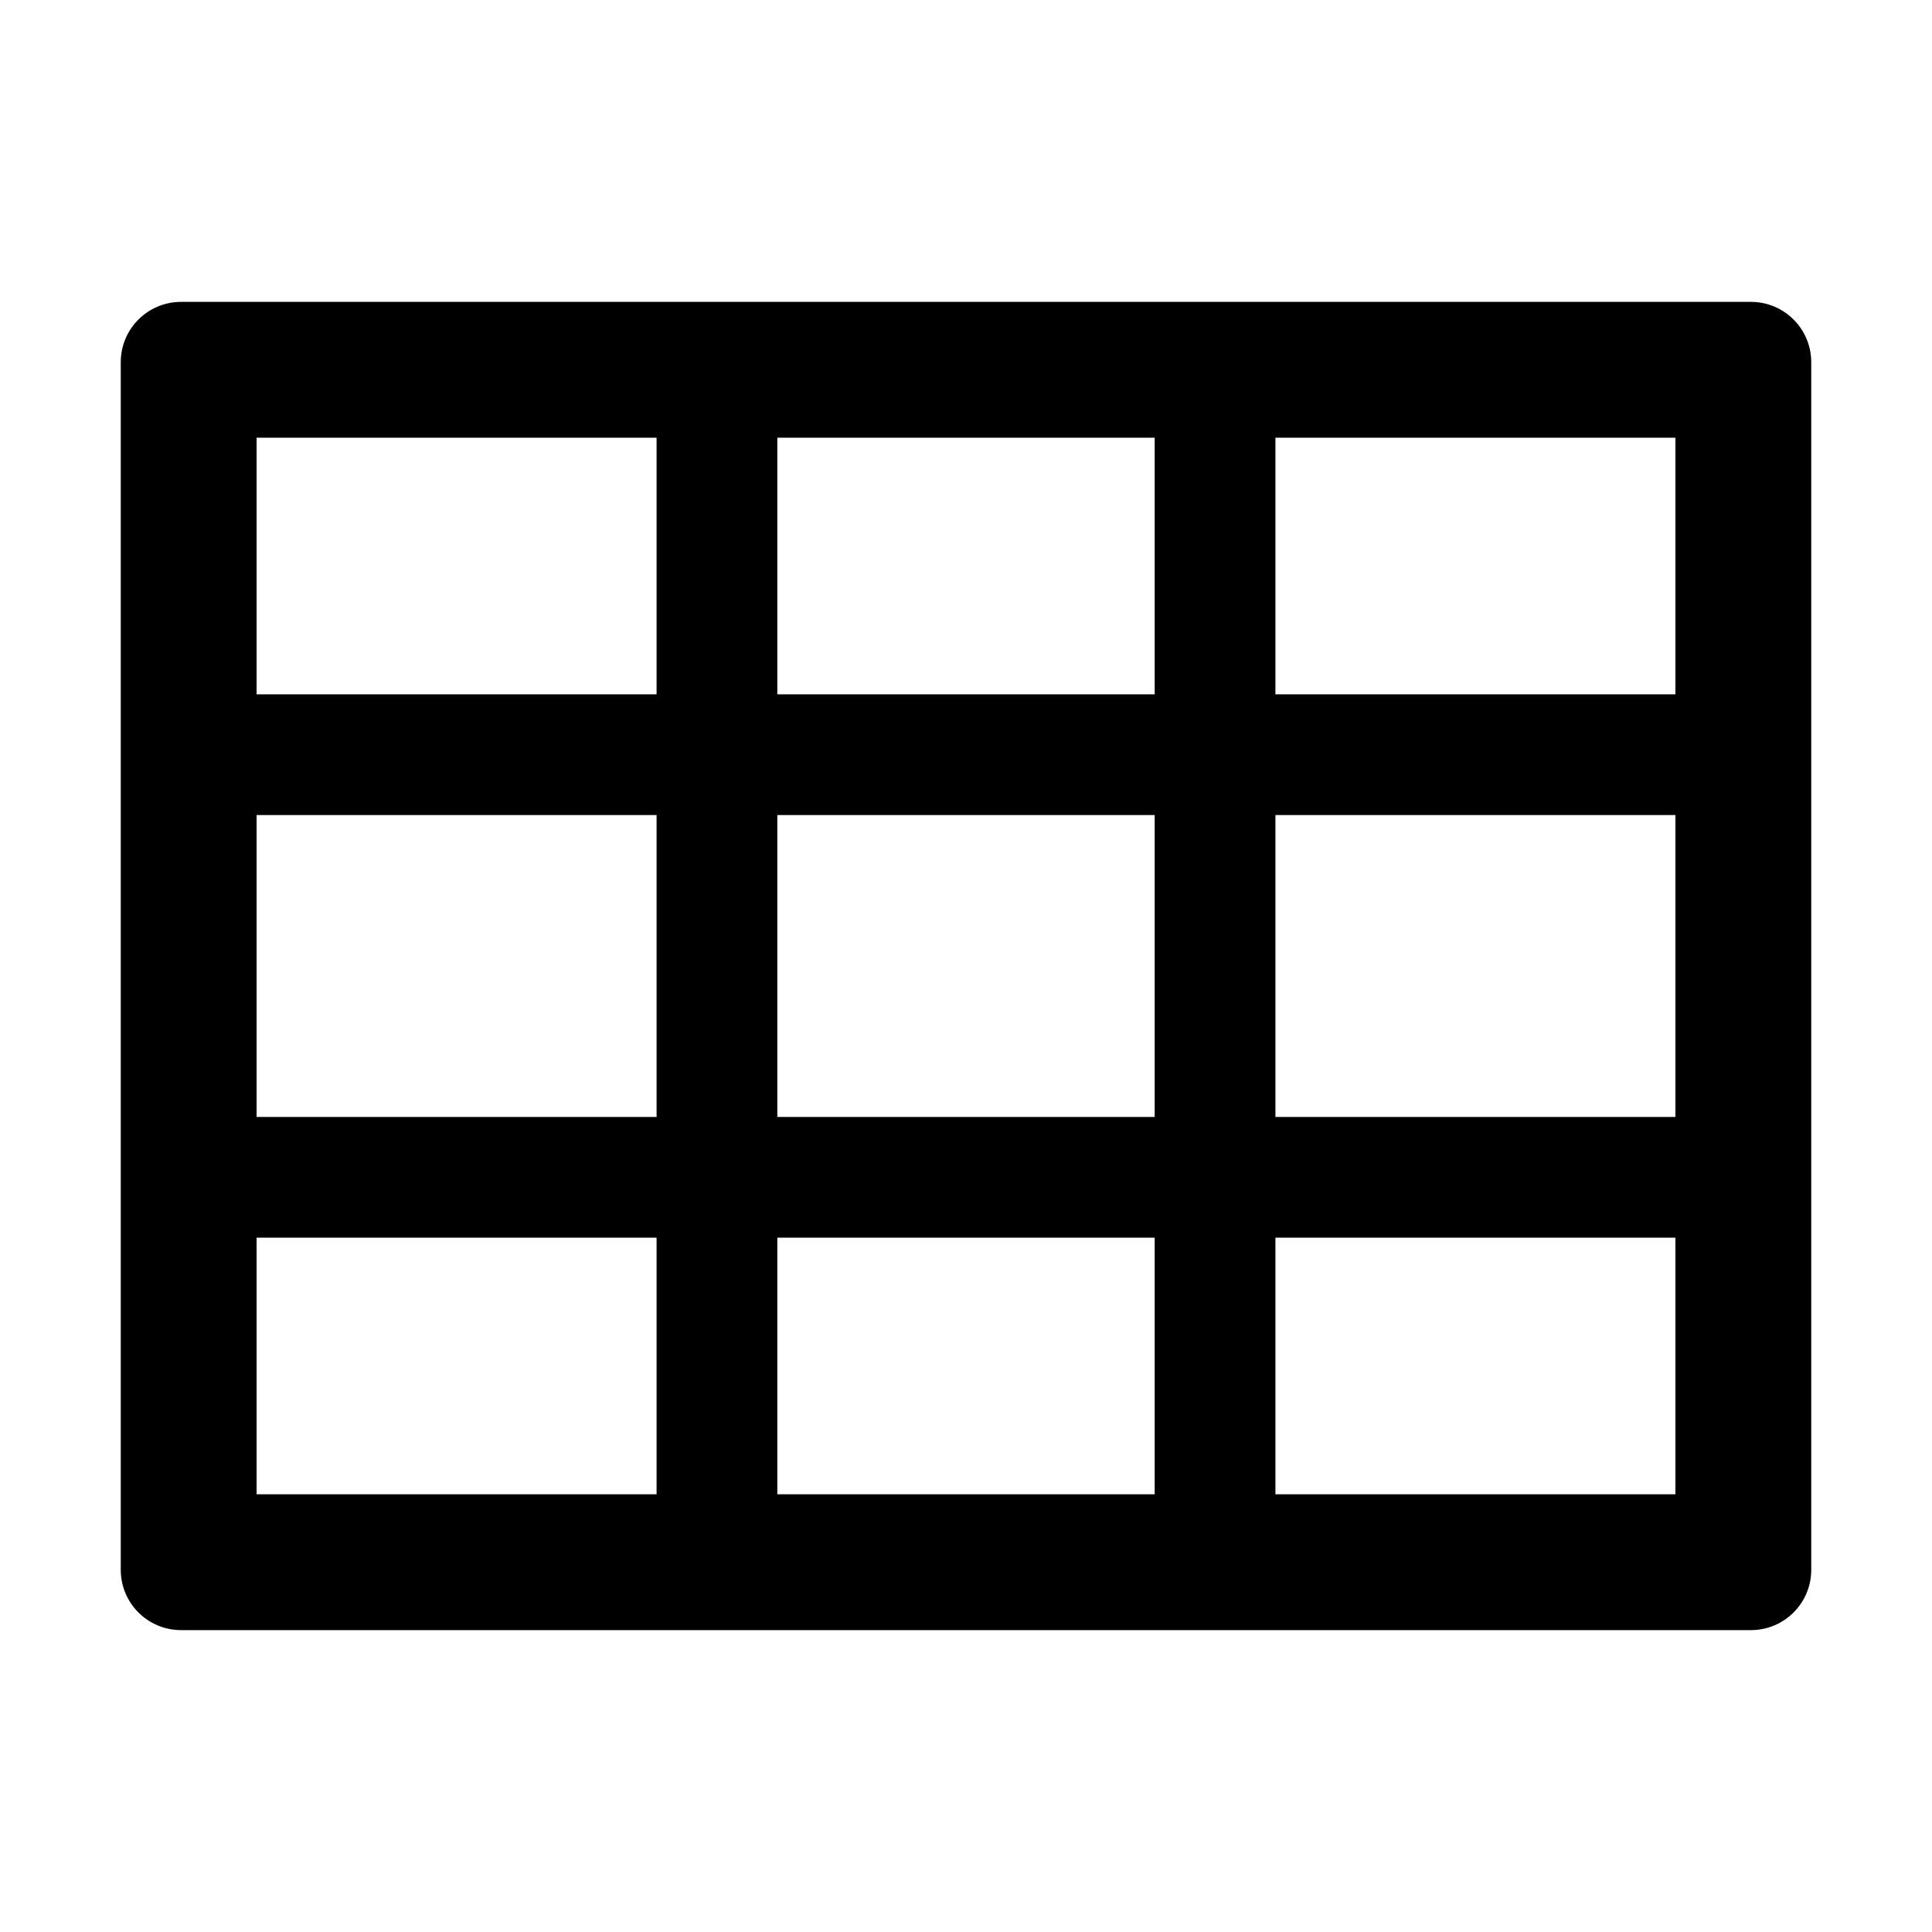
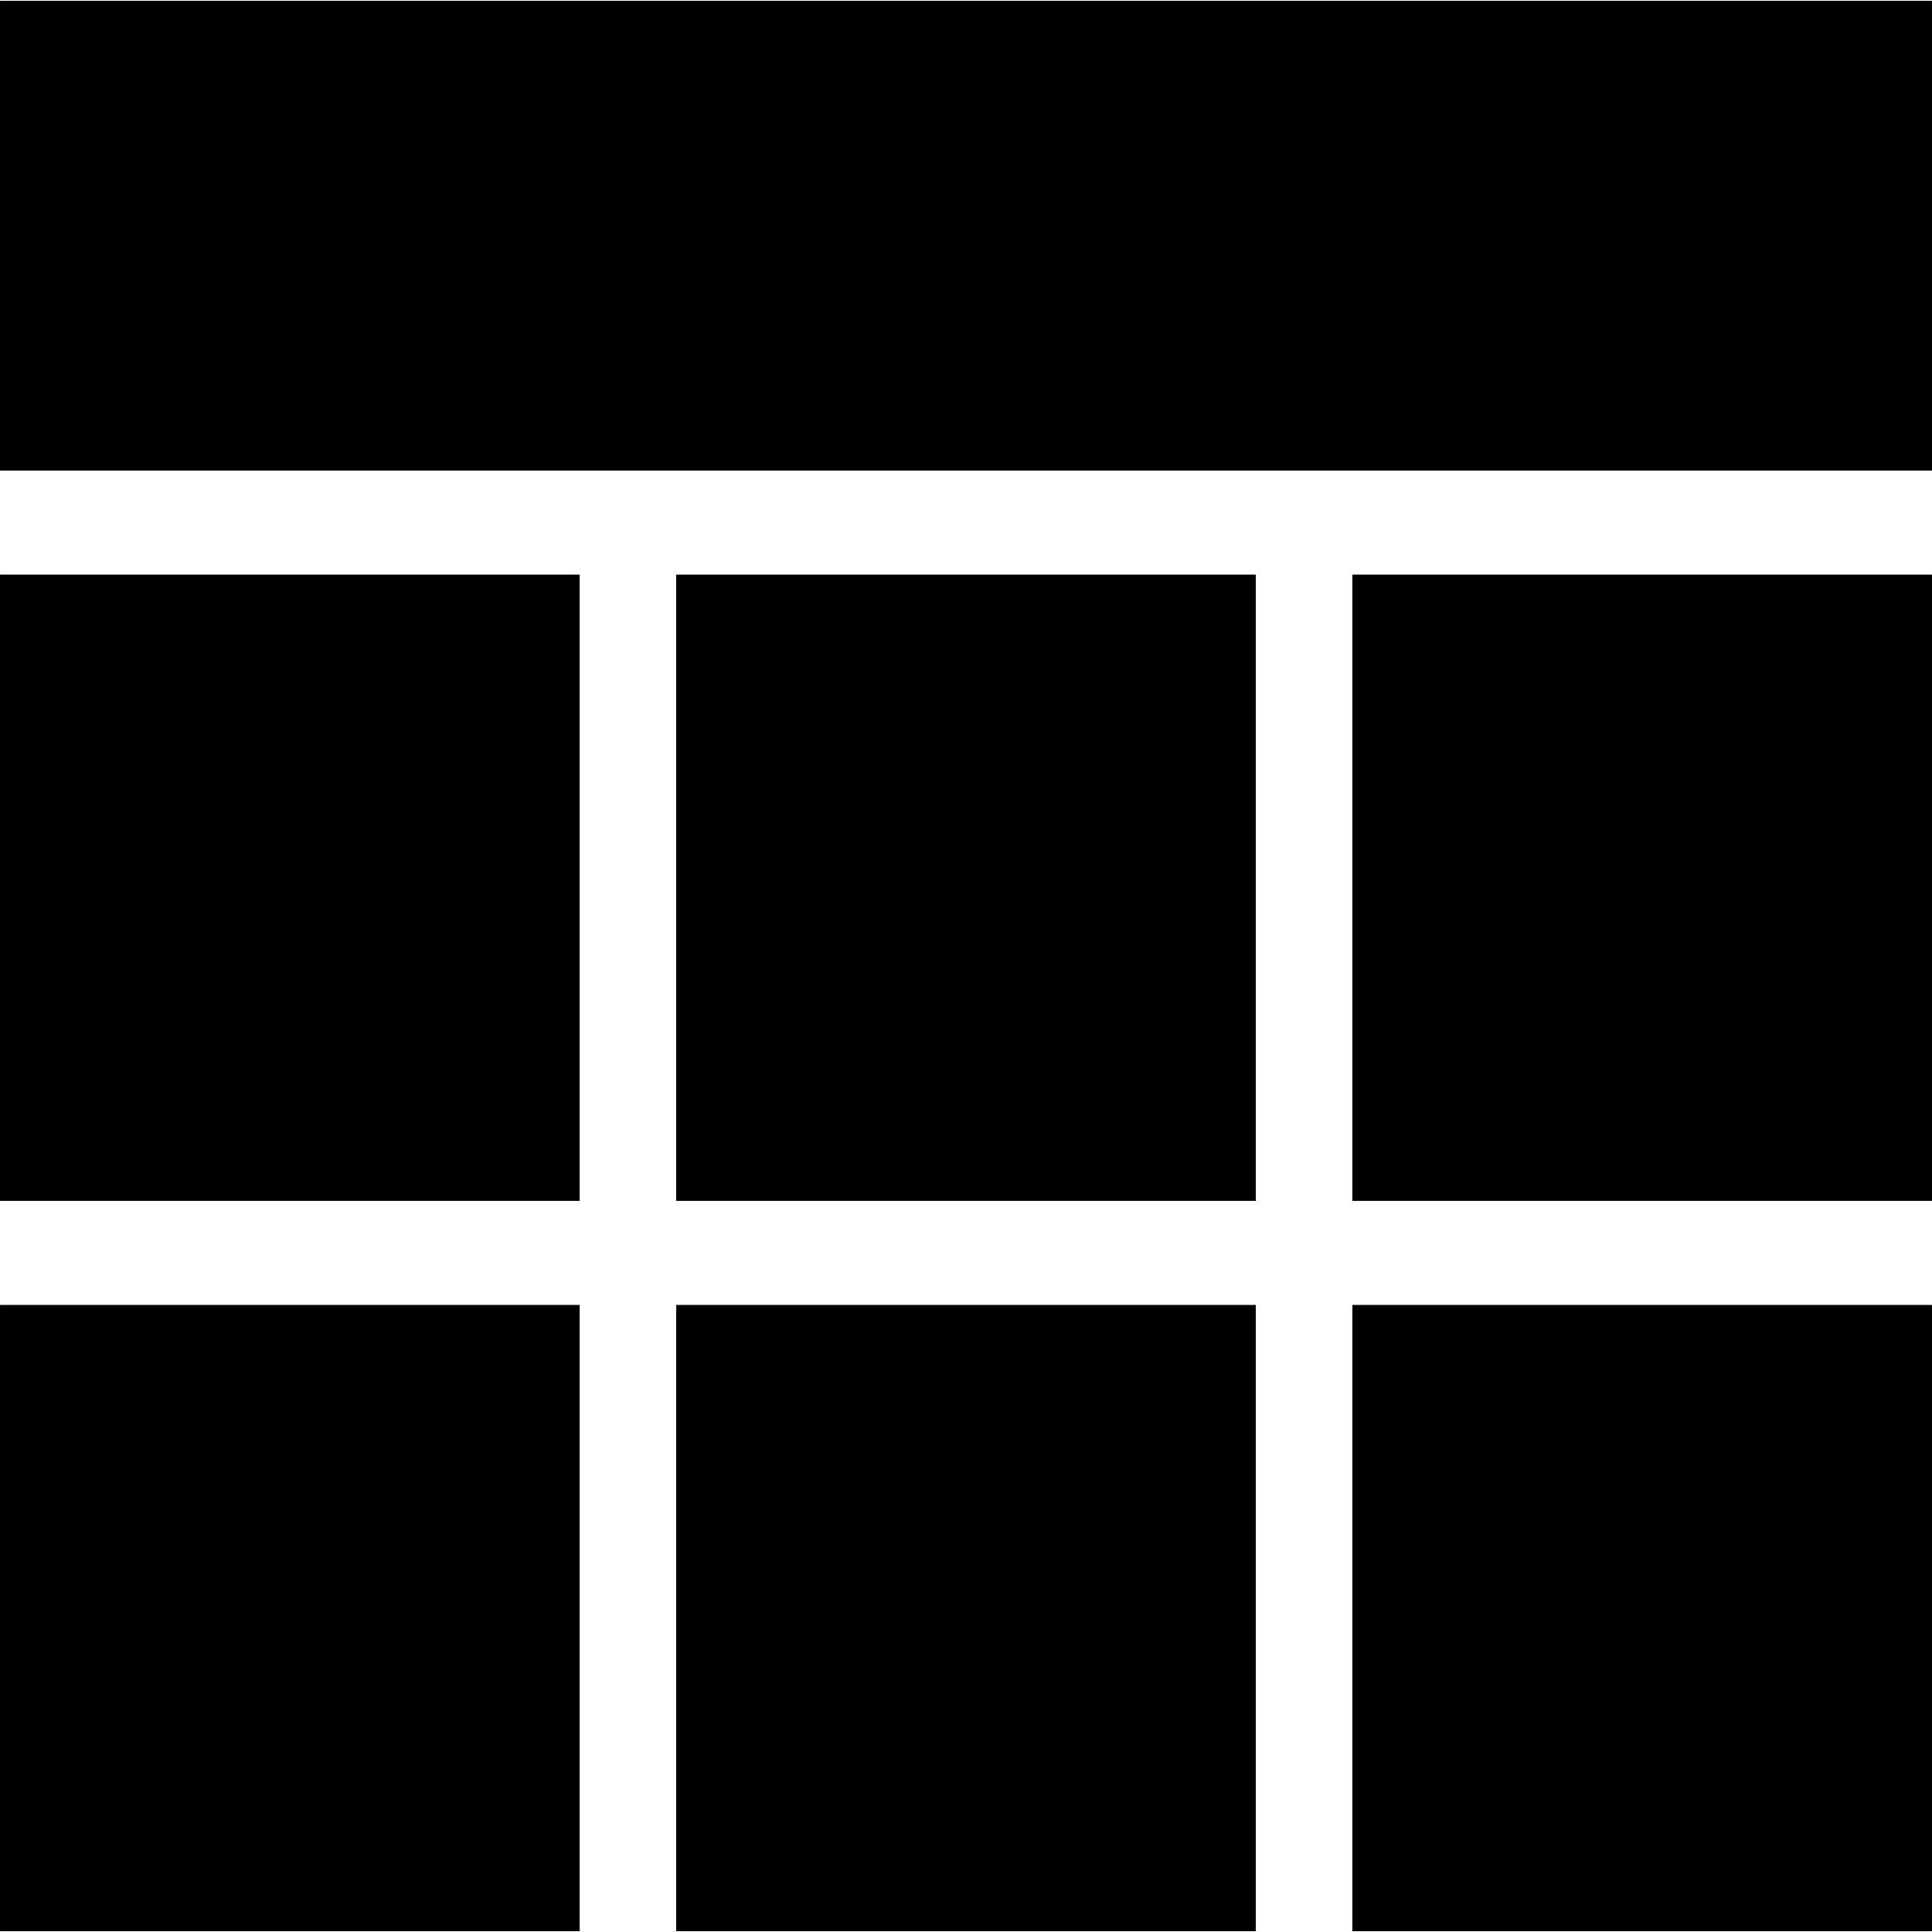
- <svg xmlns="http://www.w3.org/2000/svg" t="1564123605364" class="icon" viewBox="0 0 1024 1024" version="1.1" p-id="8639" width="200" height="200">
-   <defs>
-     <style type="text/css" />
-   </defs>
-   <path d="M928 160H96c-17.7 0-32 14.3-32 32v640c0 17.7 14.3 32 32 32h832c17.7 0 32-14.3 32-32V192c0-17.7-14.3-32-32-32z m-40 208H676V232h212v136z m0 224H676V432h212v160zM412 432h200v160H412V432z m200-64H412V232h200v136z m-476 64h212v160H136V432z m0-200h212v136H136V232z m0 424h212v136H136V656z m276 0h200v136H412V656z m476 136H676V656h212v136z" p-id="8640" />
+ <svg xmlns="http://www.w3.org/2000/svg" width="128" height="128">
+   <path d="M.006.064h127.988v31.104H.006V.064zm0 38.016h38.396v41.472H.006V38.08zm0 48.384h38.396v41.472H.006V86.464zM44.802 38.08h38.396v41.472H44.802V38.08zm0 48.384h38.396v41.472H44.802V86.464zM89.598 38.08h38.396v41.472H89.598zm0 48.384h38.396v41.472H89.598z" />
+   <path d="M.006.064h127.988v31.104H.006V.064zm0 38.016h38.396v41.472H.006V38.08zm0 48.384h38.396v41.472H.006V86.464zM44.802 38.08h38.396v41.472H44.802V38.08zm0 48.384h38.396v41.472H44.802V86.464zM89.598 38.08h38.396v41.472H89.598zm0 48.384h38.396v41.472H89.598z" />
</svg>
